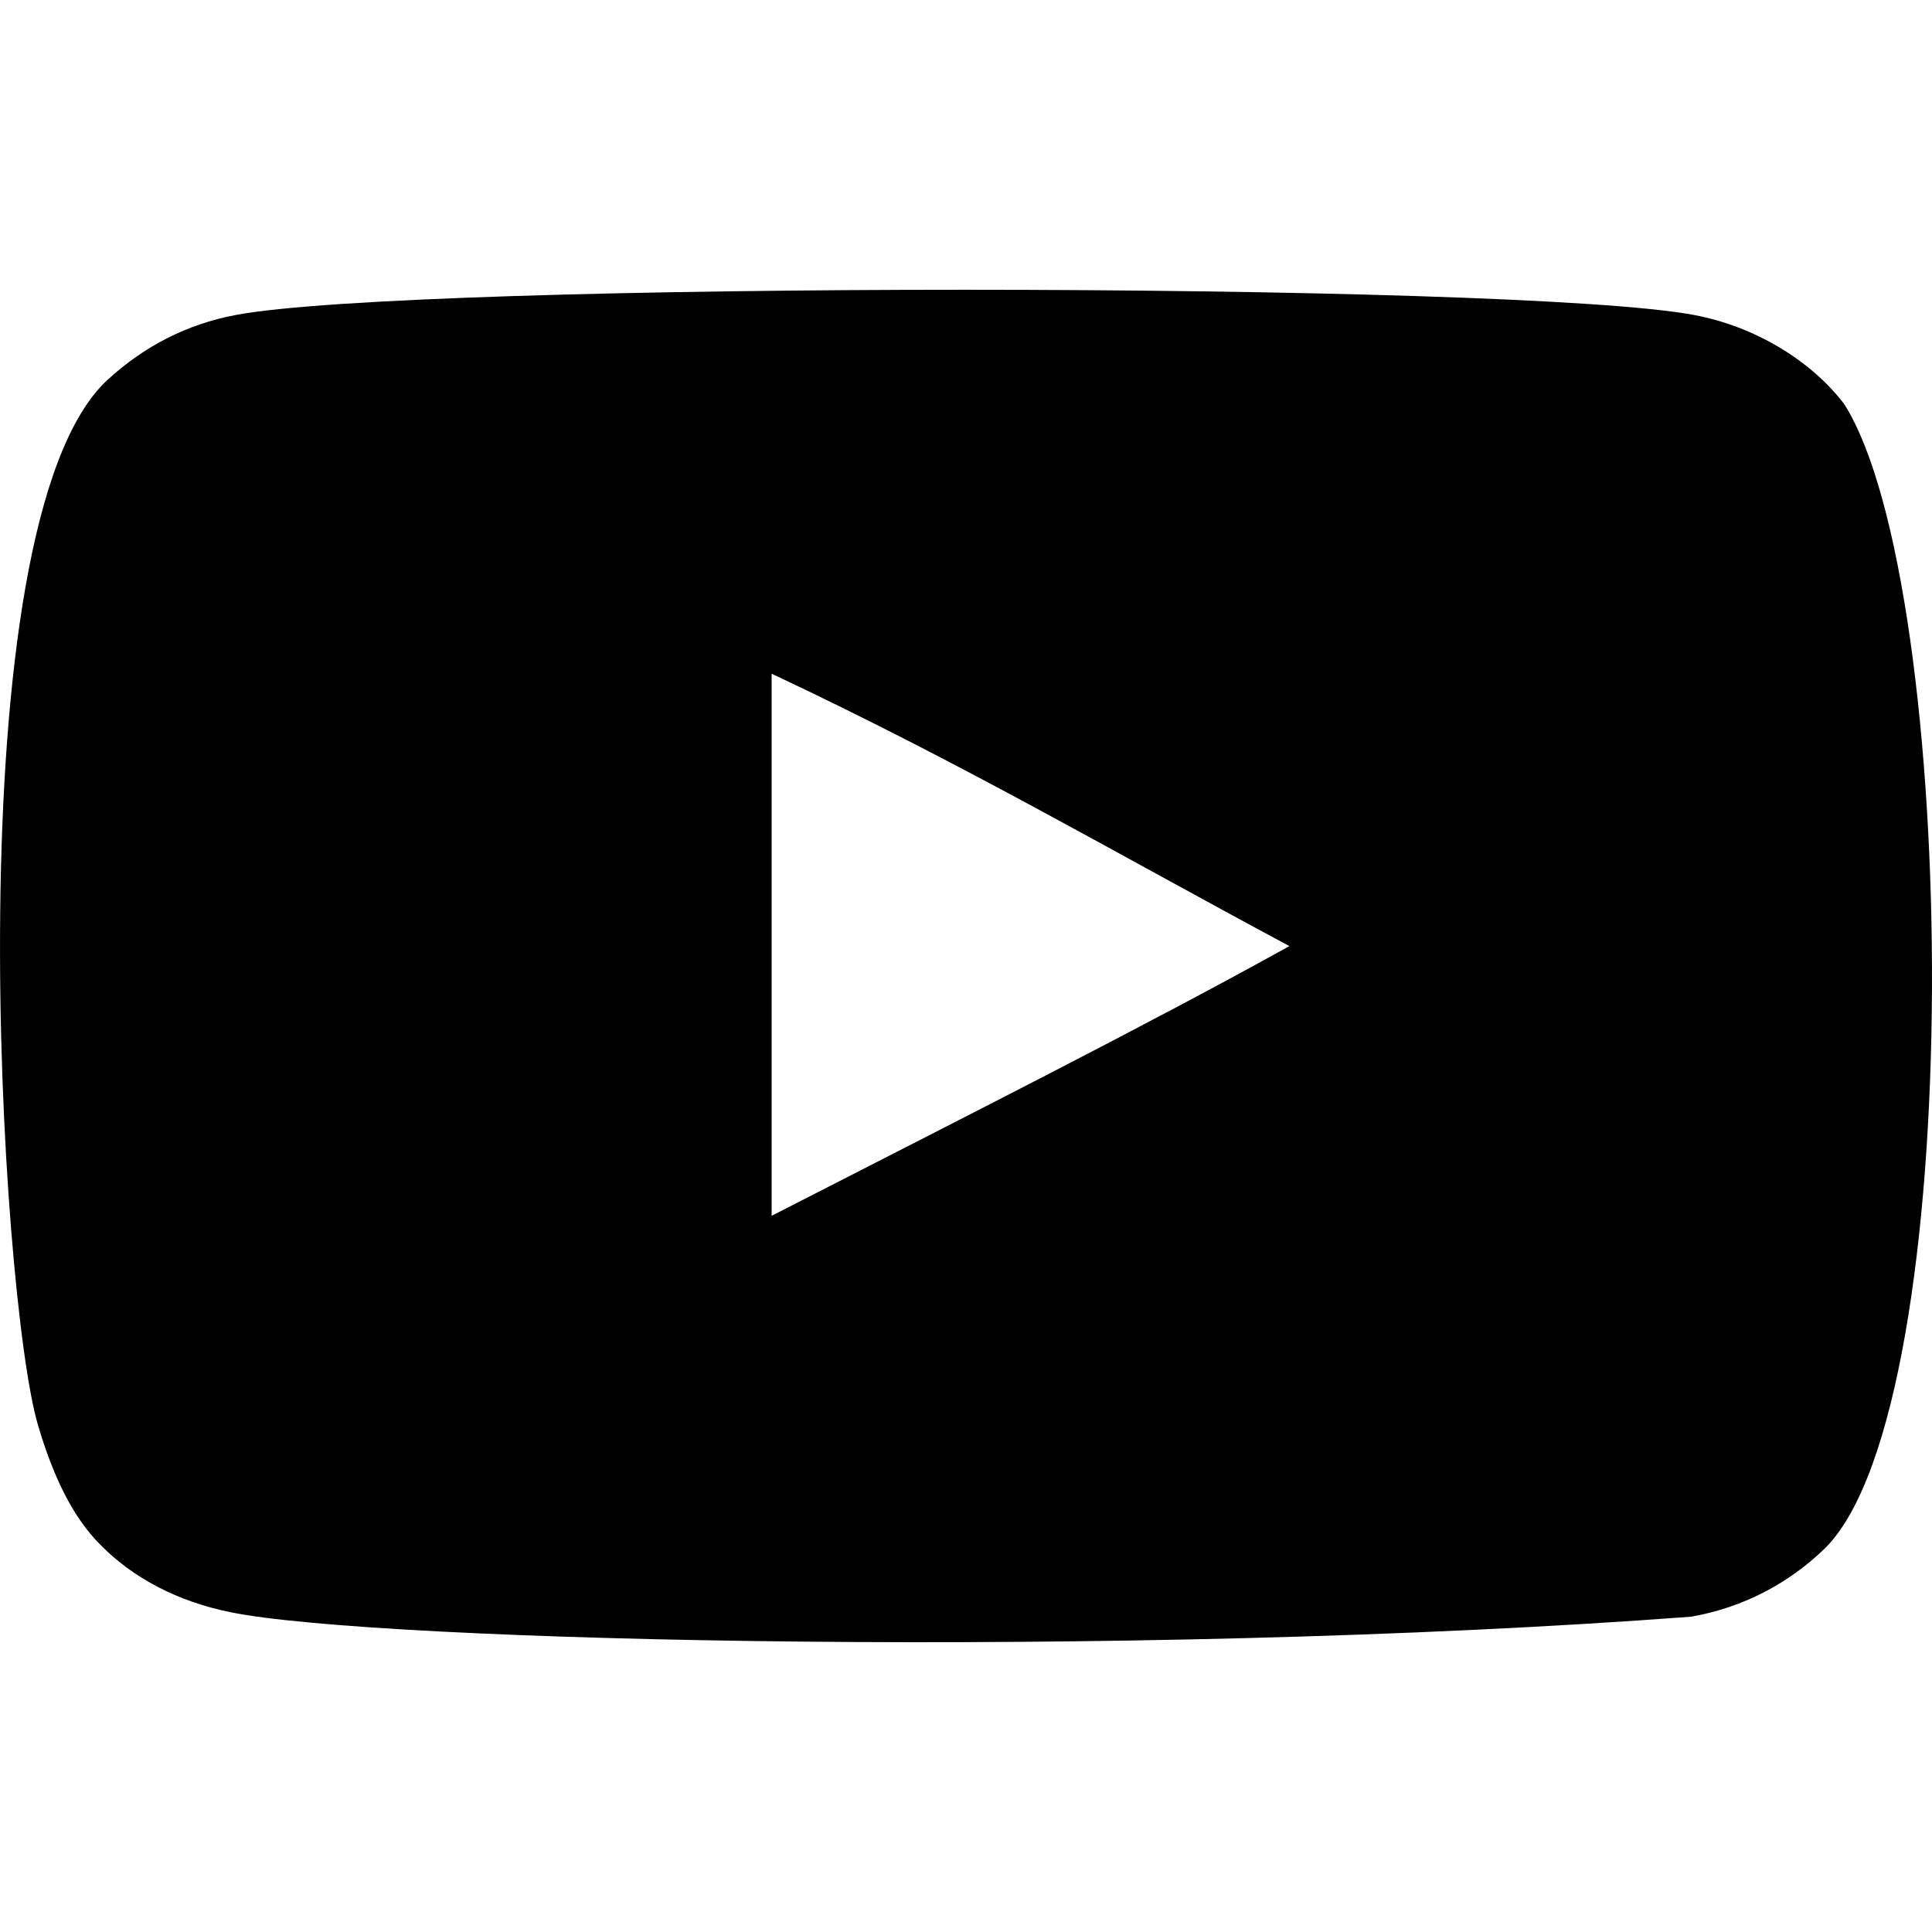
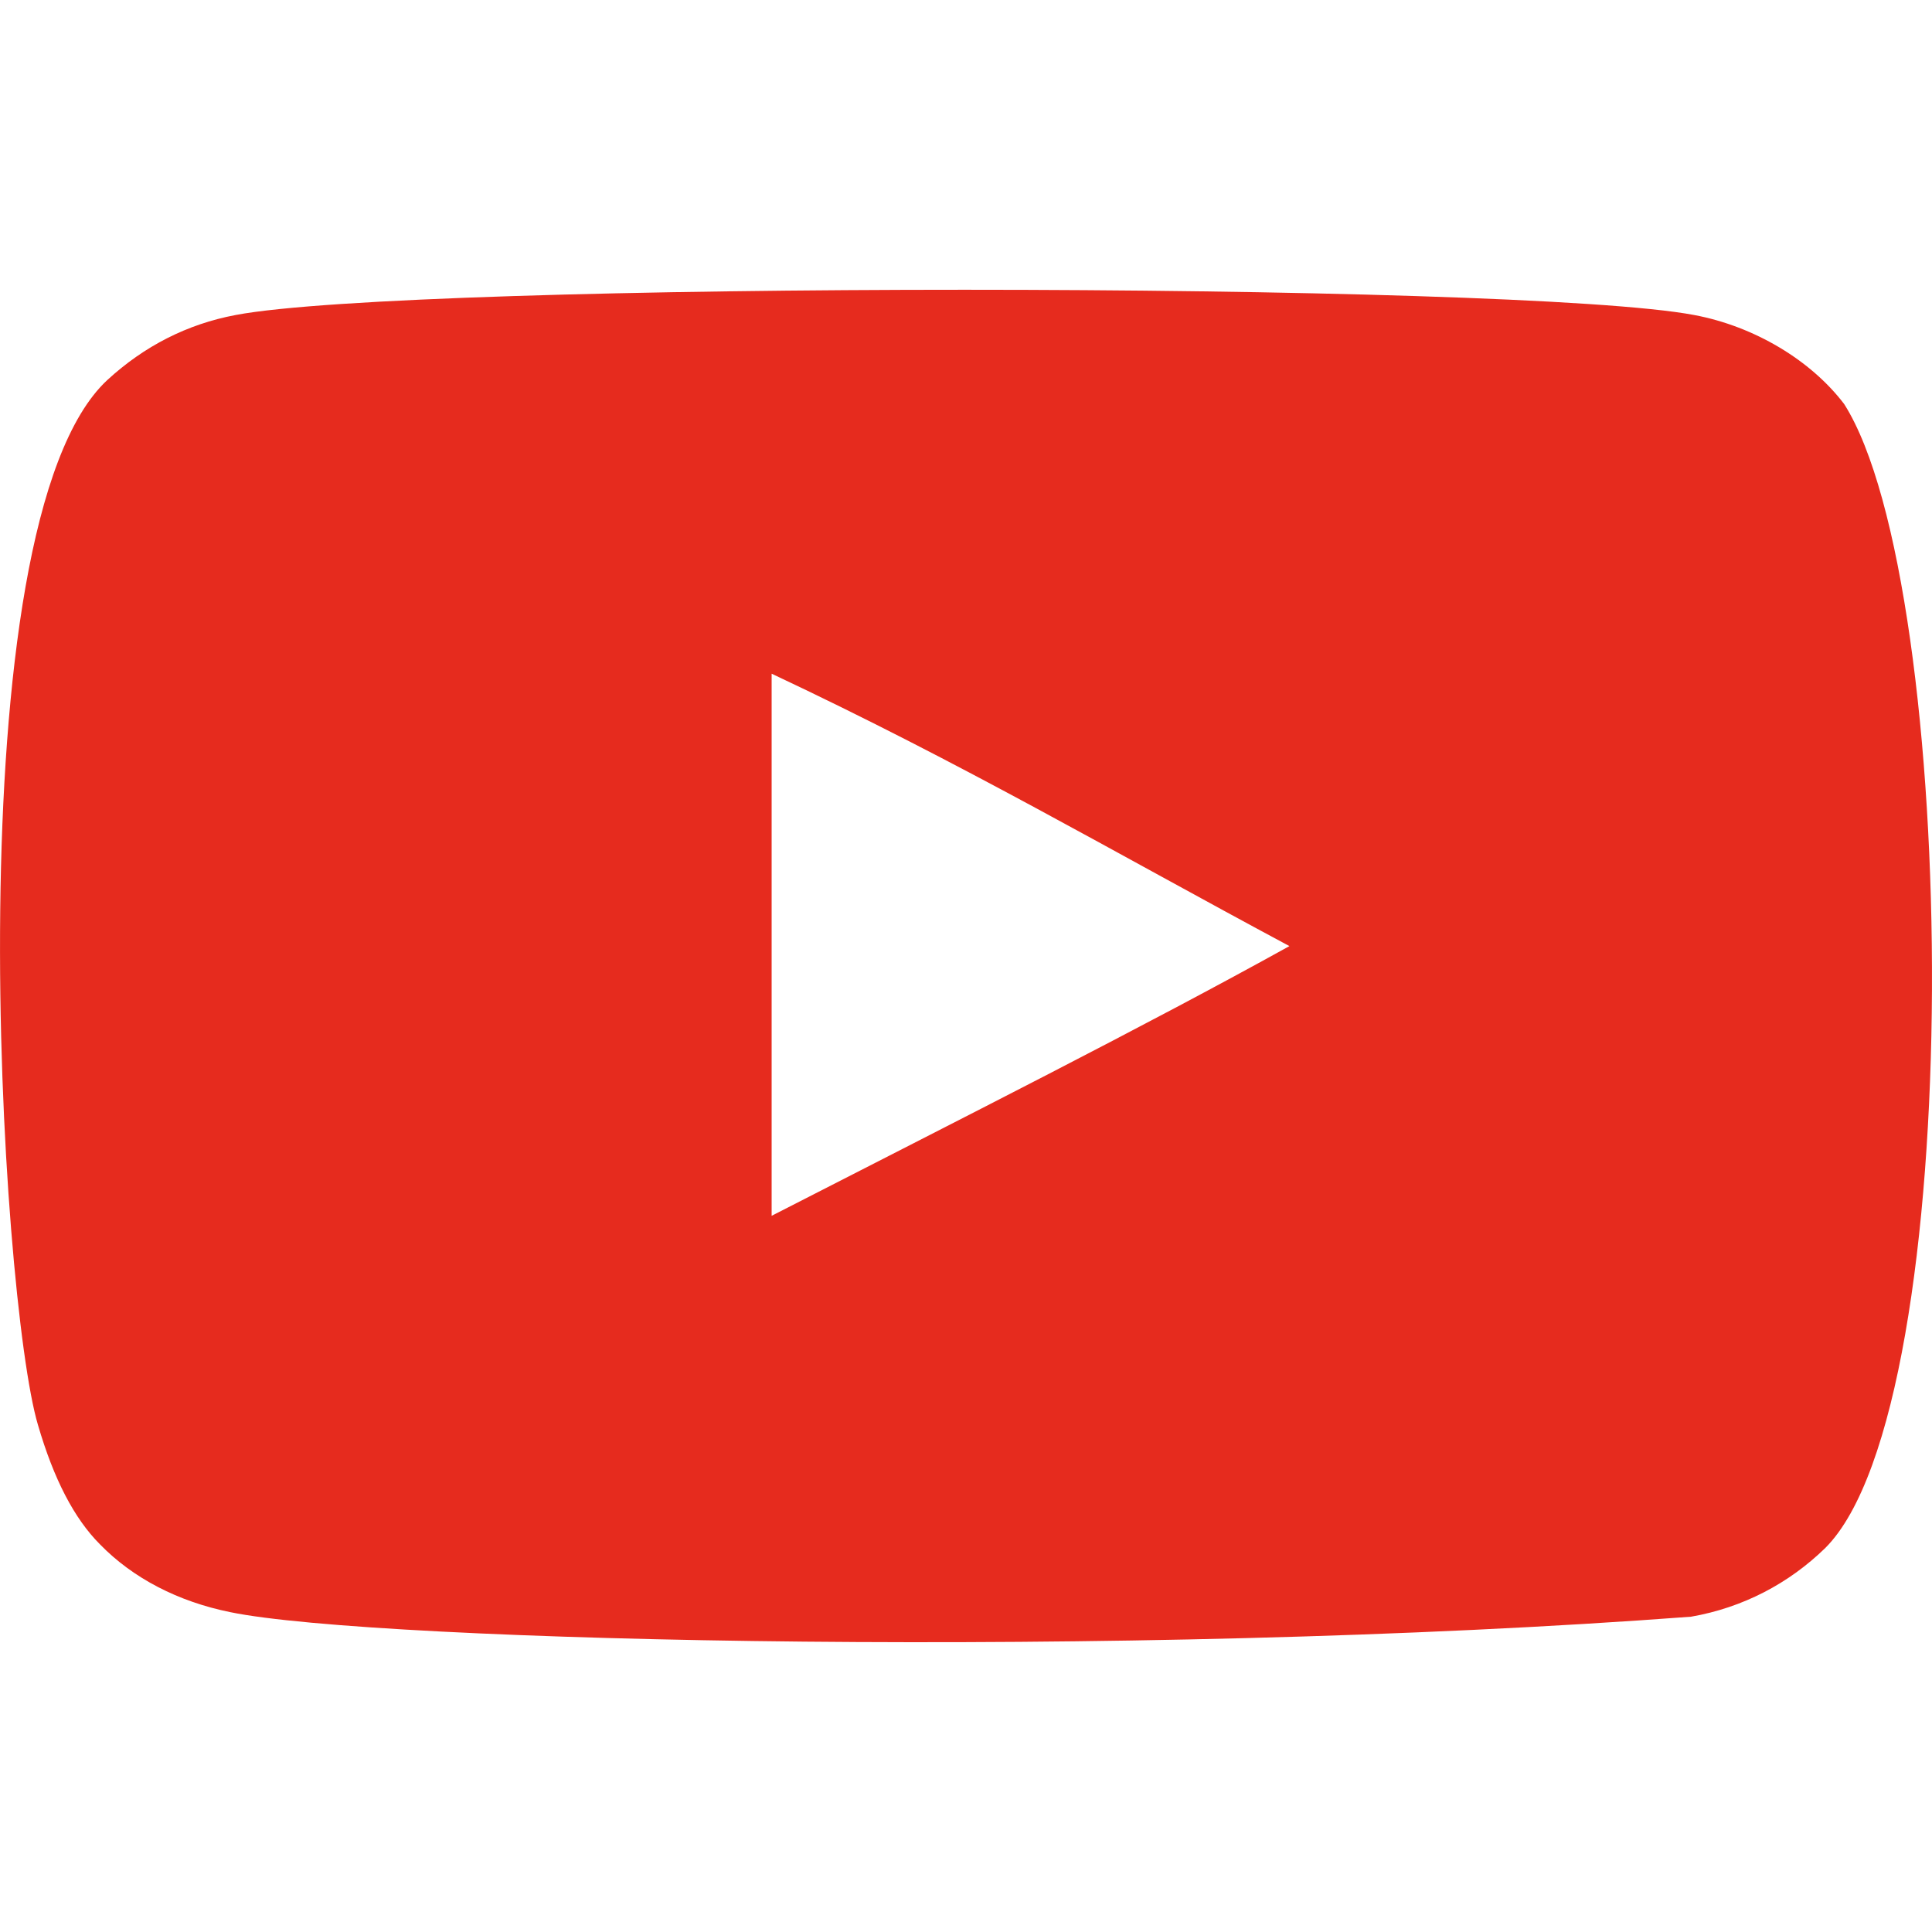
<svg xmlns="http://www.w3.org/2000/svg" width="800px" fill="#E62B1E" height="800px" viewBox="0 -3 20 20" version="1.1">
  <defs>

</defs>
  <g id="Page-1" stroke="none" stroke-width="1" fill="none" fill-rule="evenodd">
-     <g id="Dribbble-Light-Preview" transform="translate(-300, -7442)" fill="#000000">
+     <g id="Dribbble-Light-Preview" transform="translate(-300, -7442)" fill="#E62B1E">
      <g id="icons" transform="translate(56, 160)">
        <path d="M251.988,7291.586 L251.988,7285.974 C253.981,7286.912 255.524,7287.817 257.348,7288.794 C255.843,7289.628 253.981,7290.565 251.988,7291.586 M263.091,7283.183 C262.747,7282.73 262.162,7282.378 261.538,7282.261 C259.705,7281.913 248.271,7281.912 246.439,7282.261 C245.939,7282.355 245.494,7282.582 245.111,7282.934 C243.5,7284.429 244.005,7292.452 244.393,7293.751 C244.557,7294.313 244.768,7294.719 245.034,7294.986 C245.376,7295.338 245.845,7295.58 246.384,7295.689 C247.893,7296.001 255.668,7296.175 261.506,7295.736 C262.044,7295.642 262.52,7295.391 262.896,7295.024 C264.386,7293.535 264.284,7285.062 263.091,7283.183" id="youtube-[#168]">

</path>
      </g>
    </g>
  </g>
</svg>
